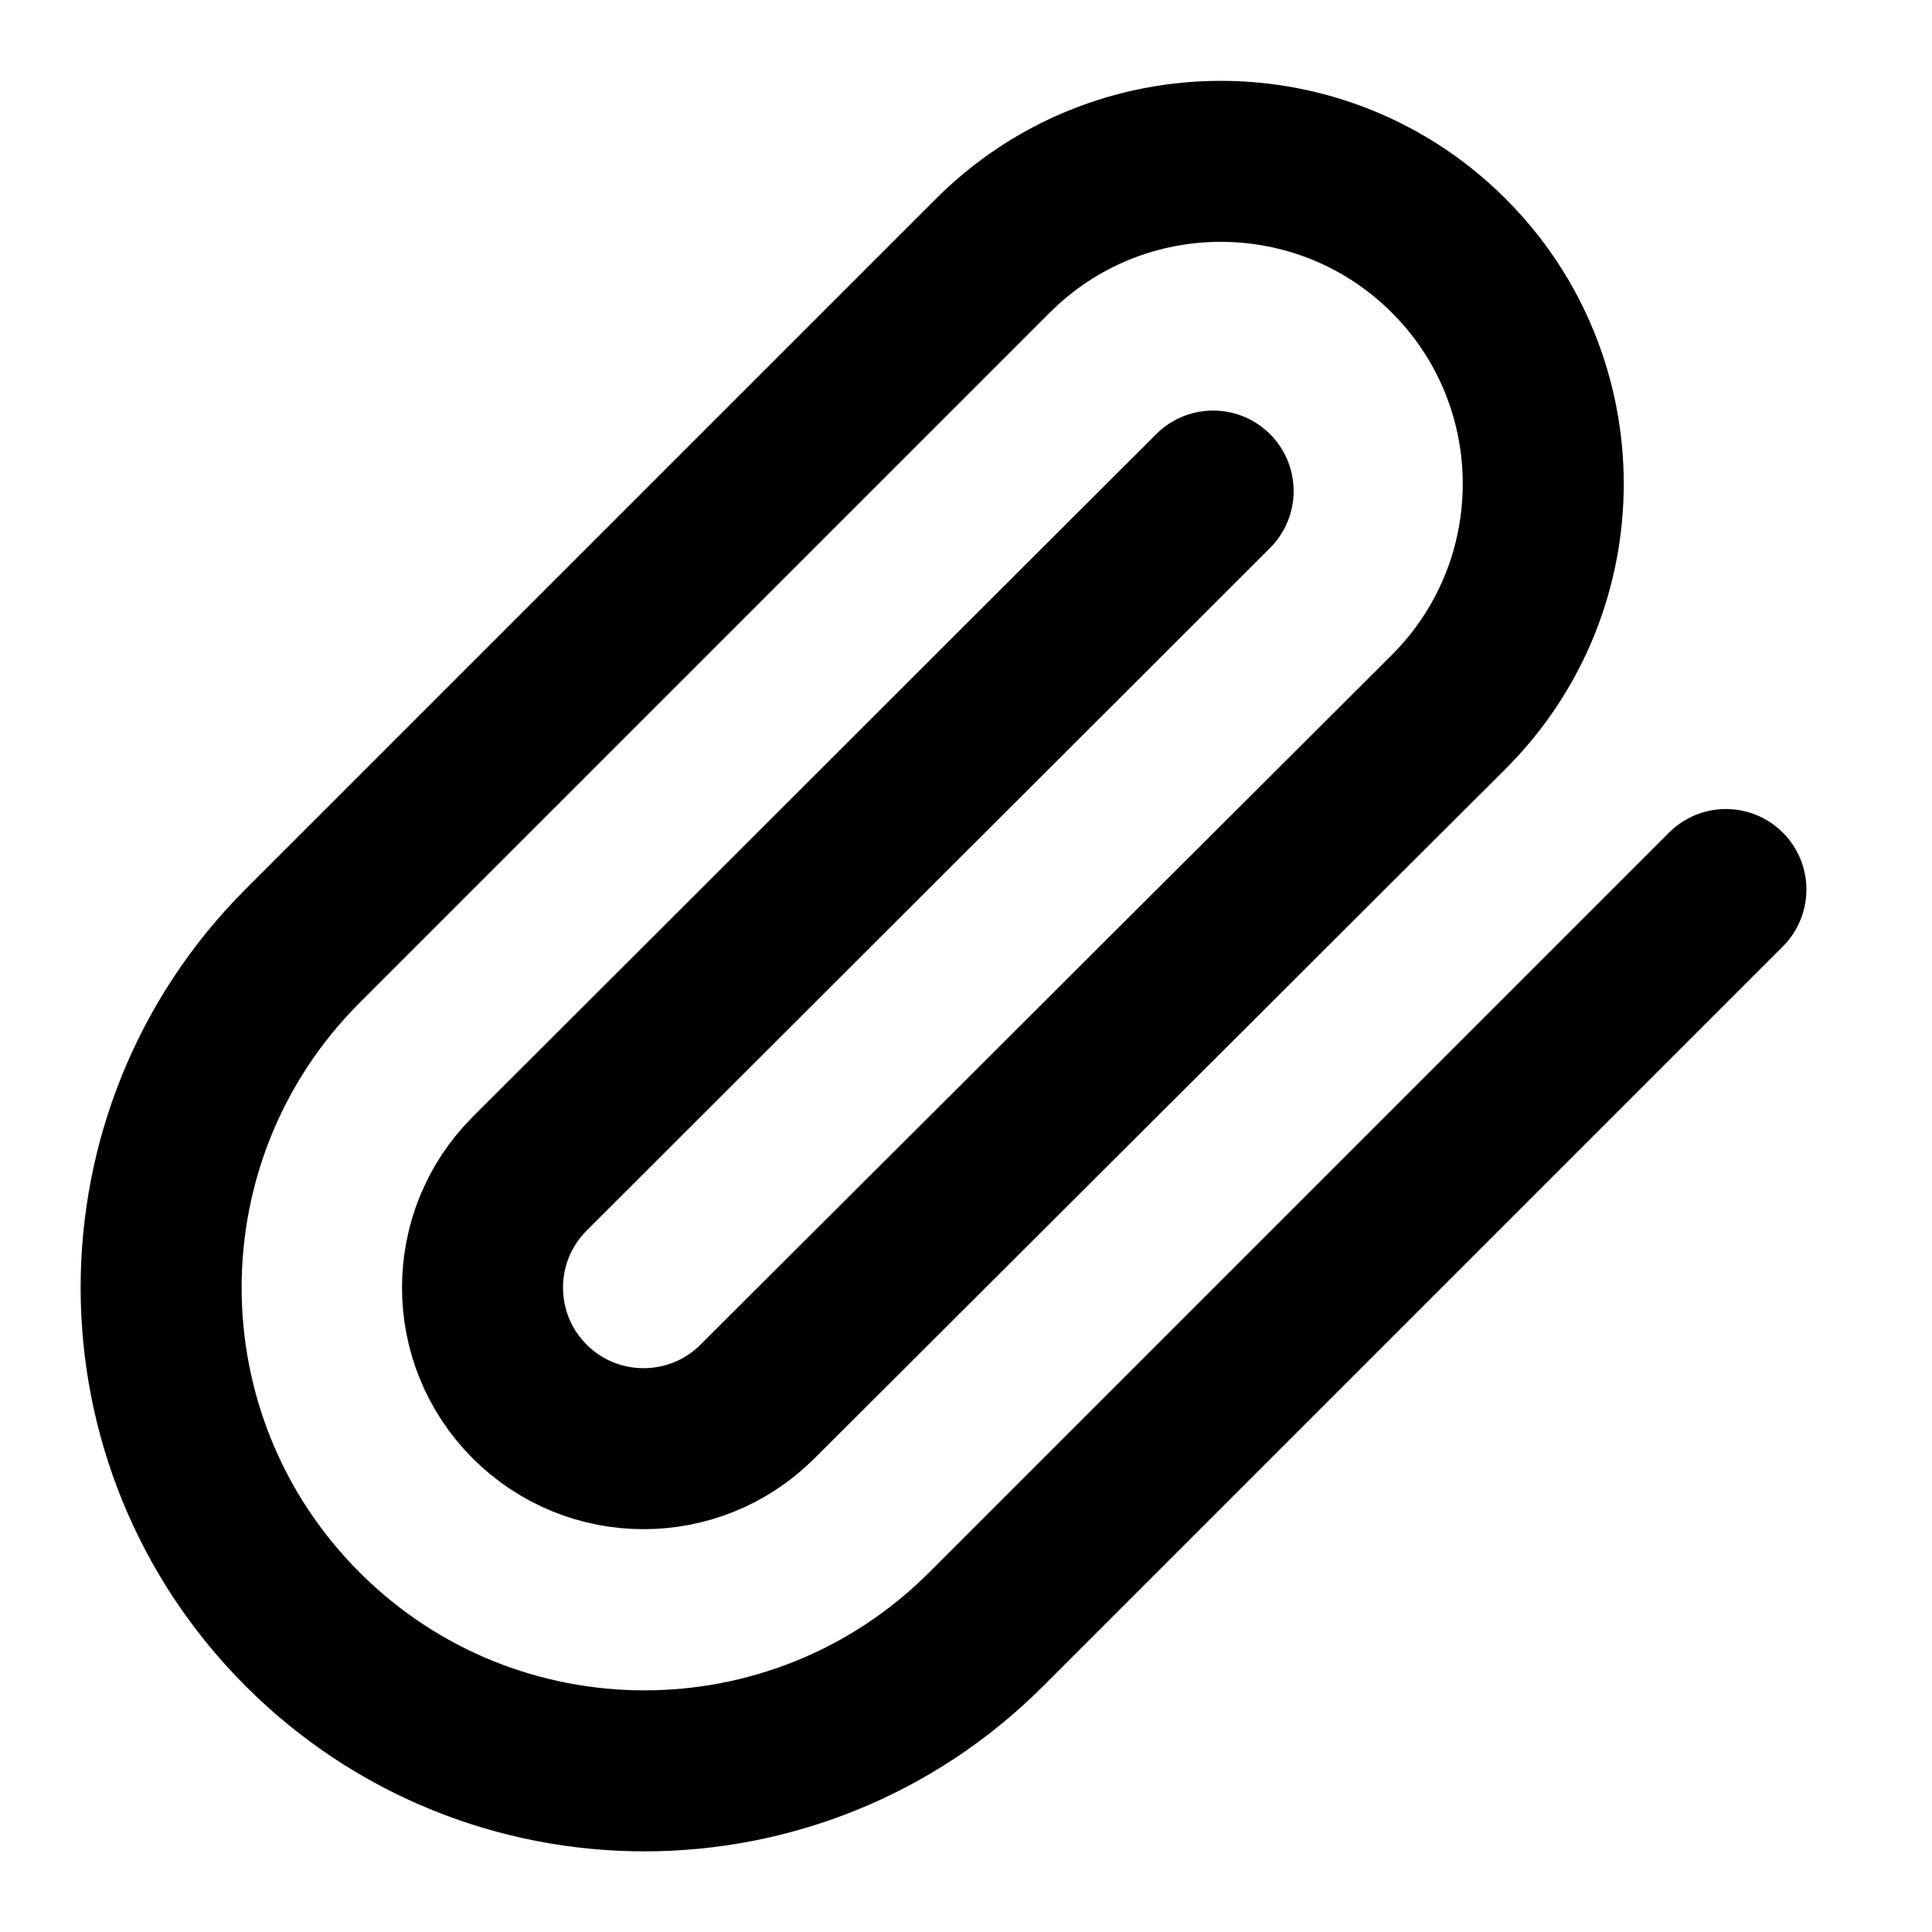
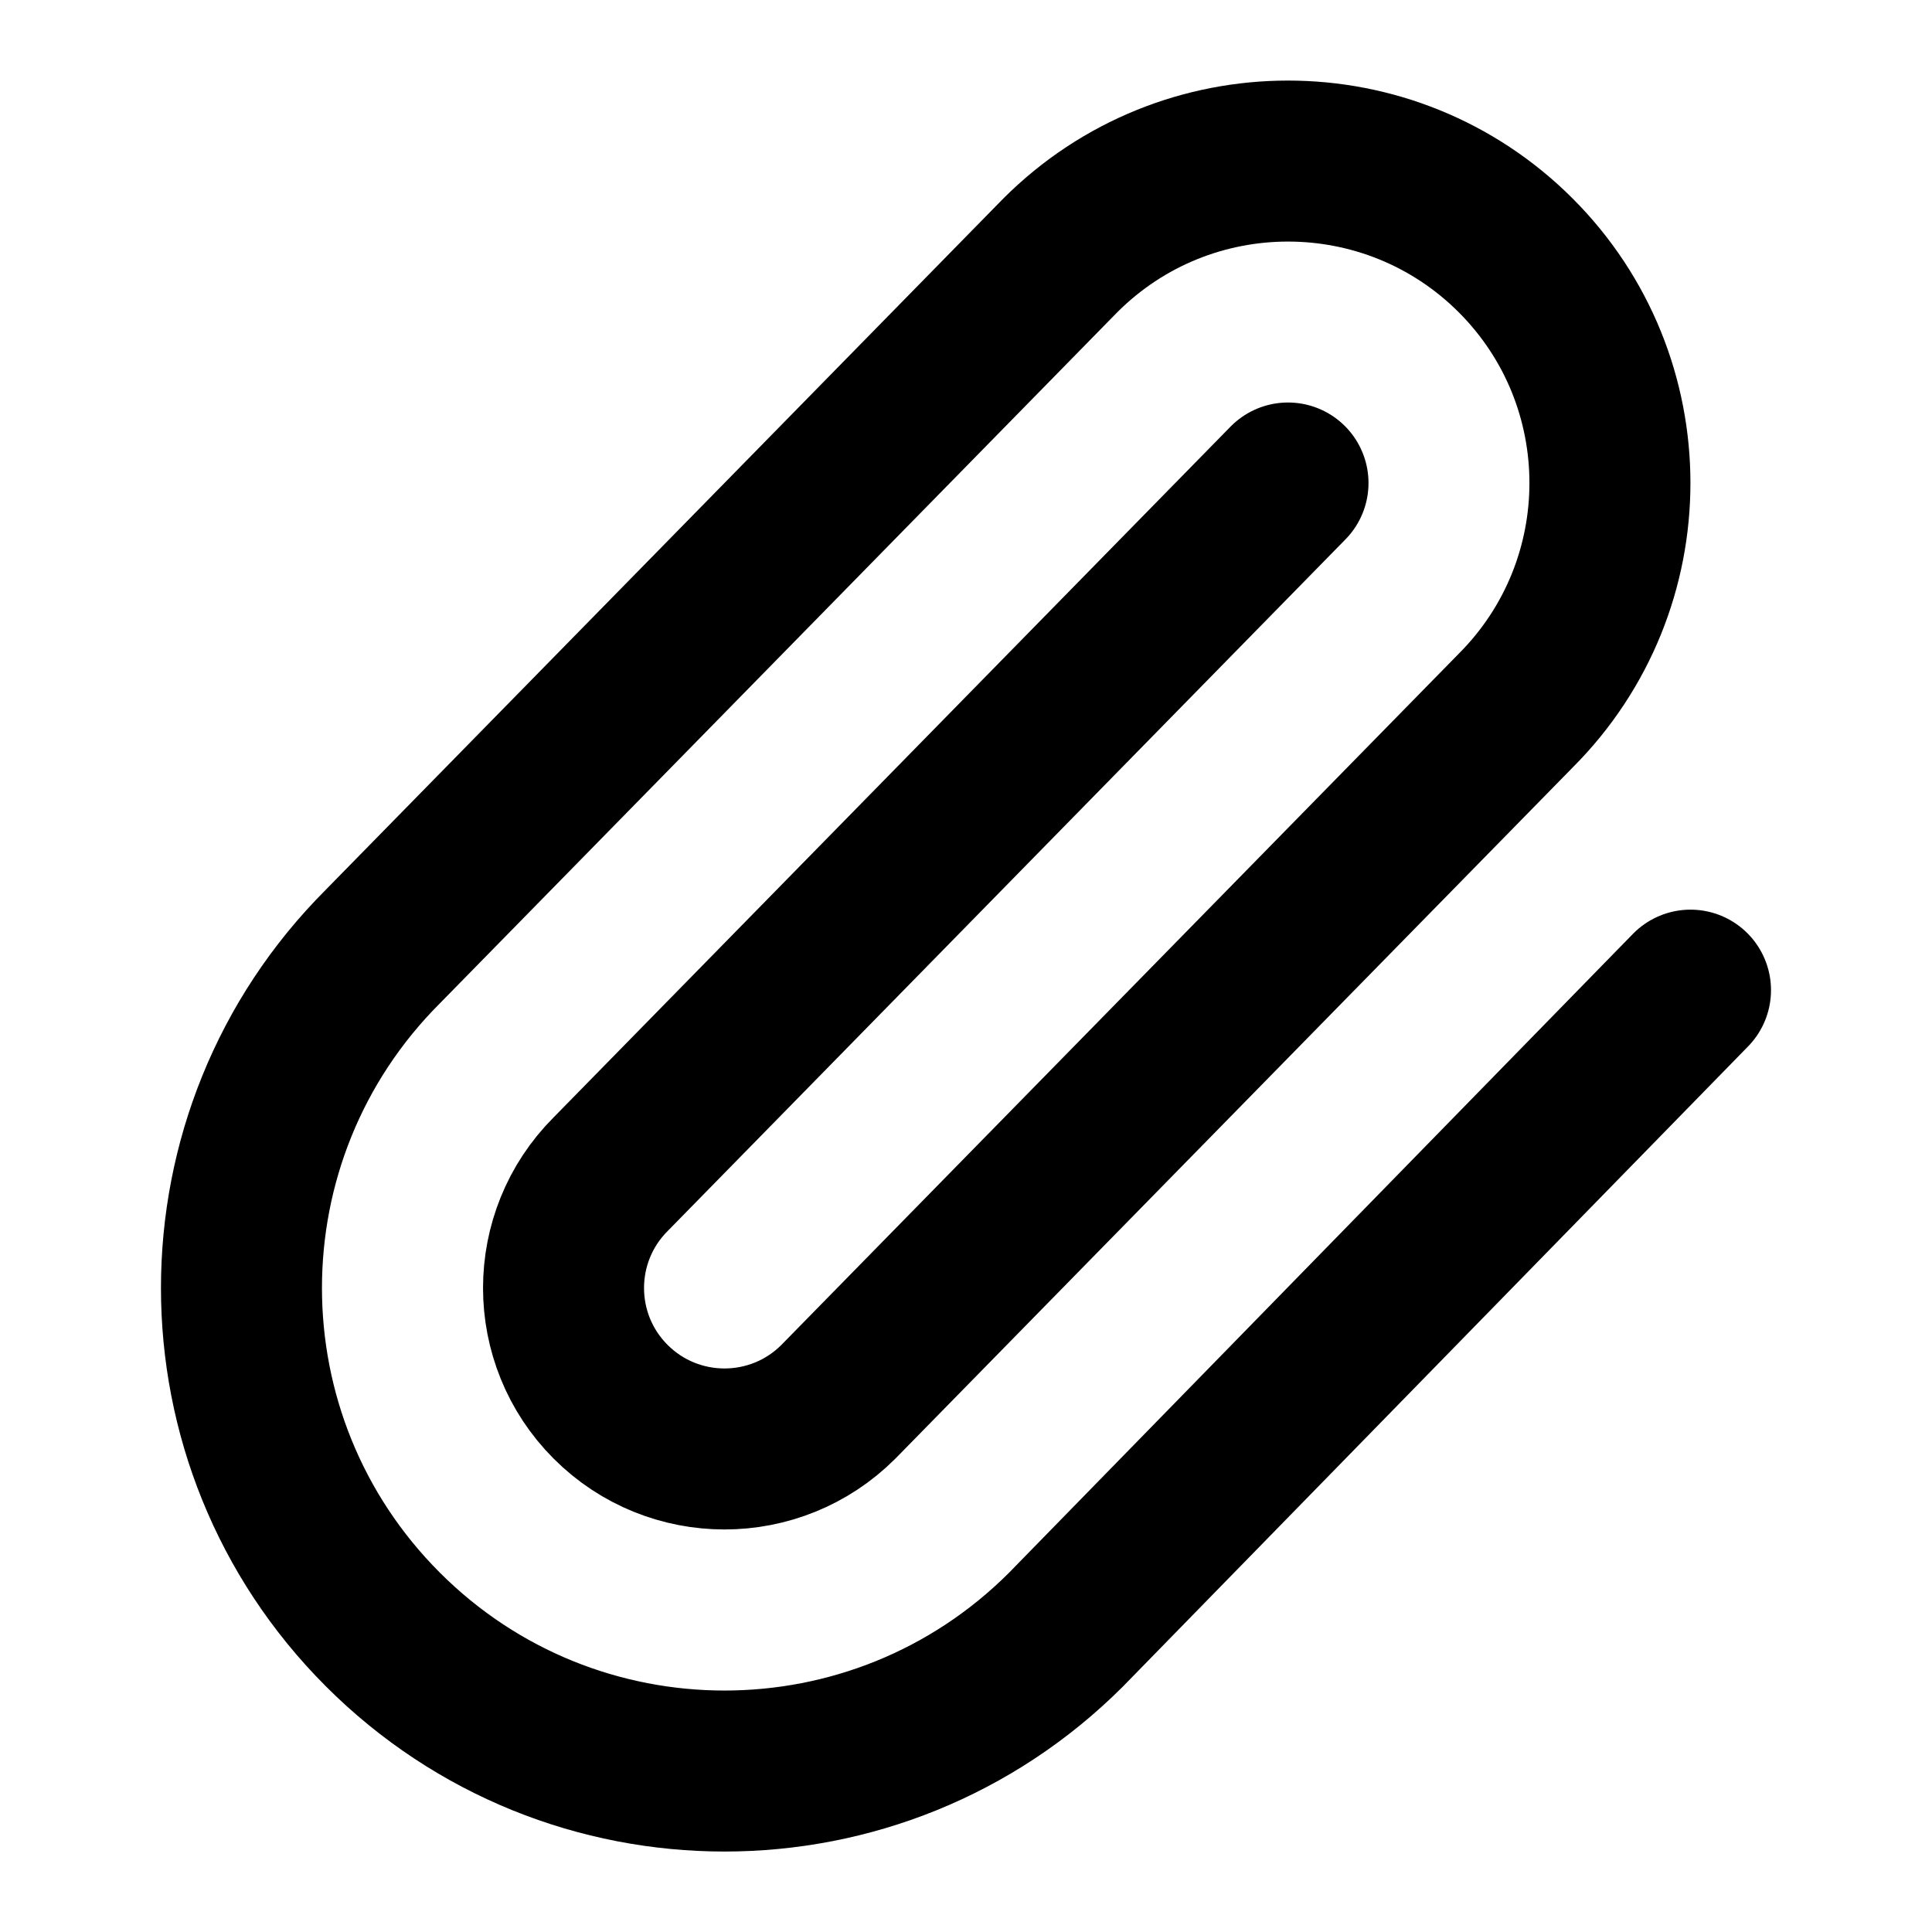
<svg xmlns="http://www.w3.org/2000/svg" width="24" height="24" fill="none" stroke="currentColor" stroke-linecap="round" stroke-linejoin="round" stroke-width="2" viewBox="0 0 24 24">
-   <path d="m21.44 11.05-9.19 9.19a6 6 0 0 1-8.49-8.49l8.57-8.57A4 4 0 1 1 18 8.84l-8.59 8.57a2 2 0 0 1-2.83-2.83l8.49-8.48" />
+   <path d="M13.234 20.252 21 12.3M16 6l-8.414 8.586a2 2 0 0 0 0 2.828 2 2 0 0 0 2.828 0l8.414-8.586a4 4 0 0 0 0-5.656 4 4 0 0 0-5.656 0l-8.415 8.585a6 6 0 1 0 8.486 8.486" />
</svg>
